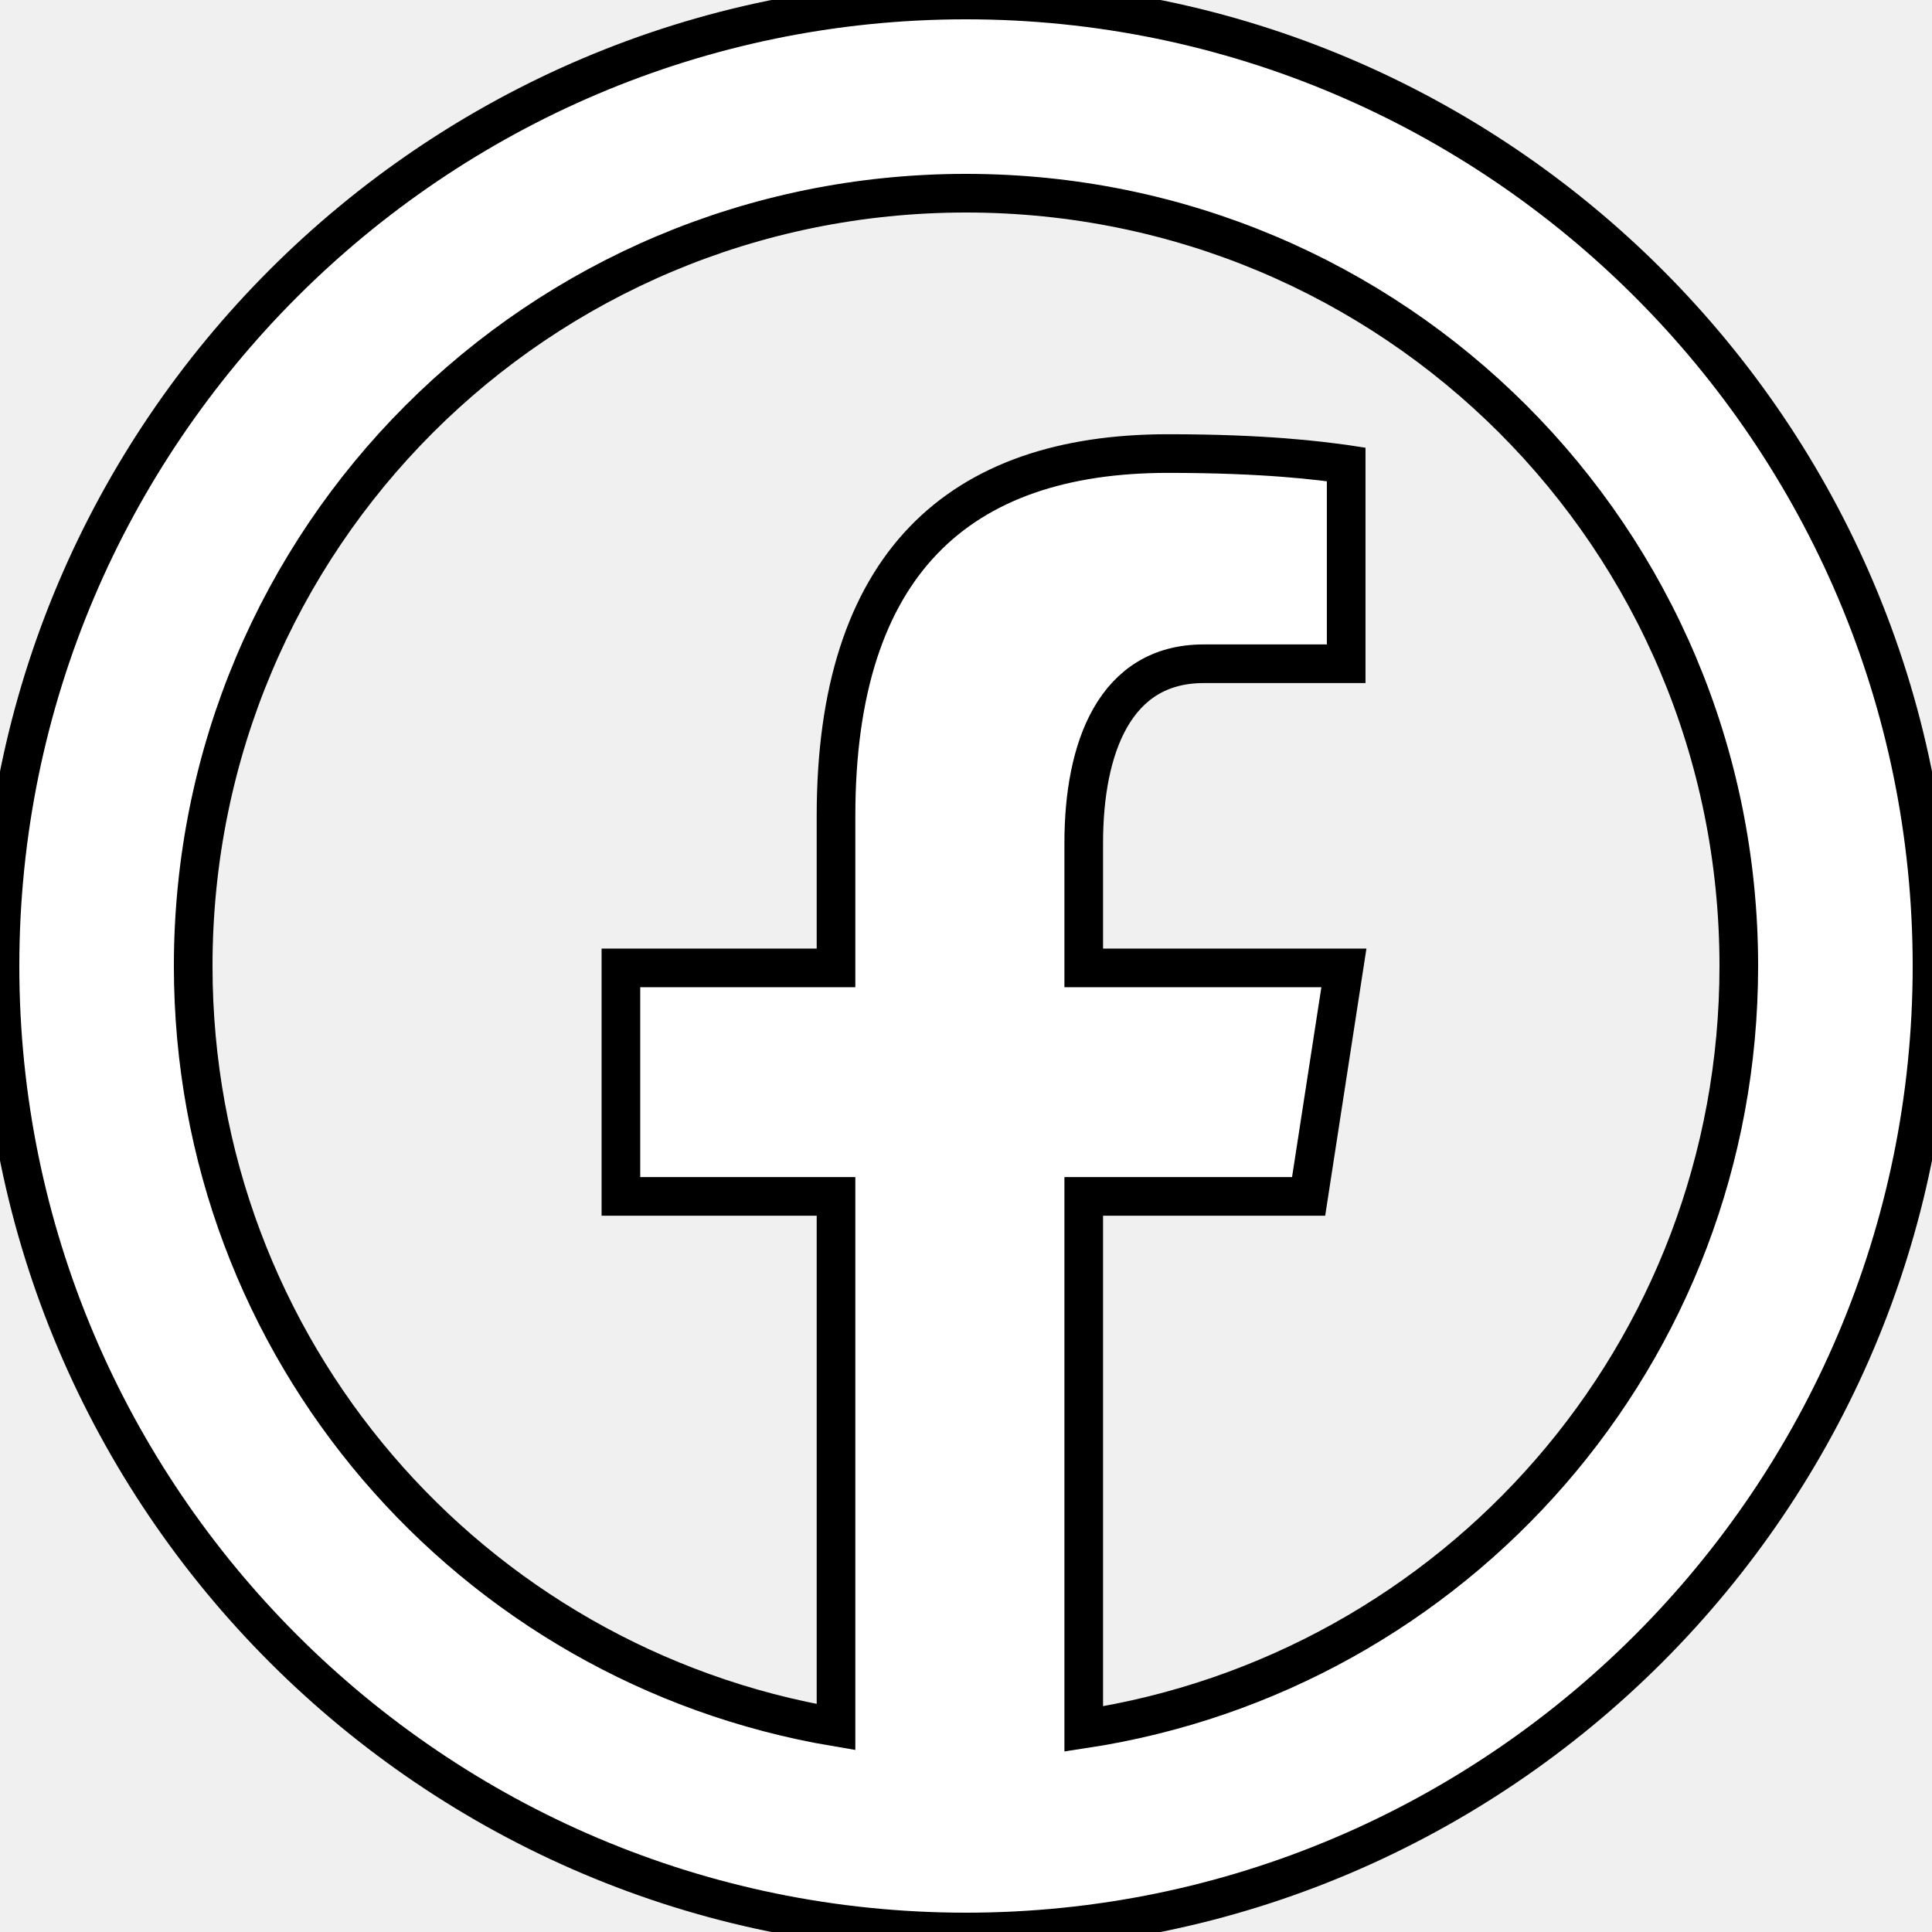
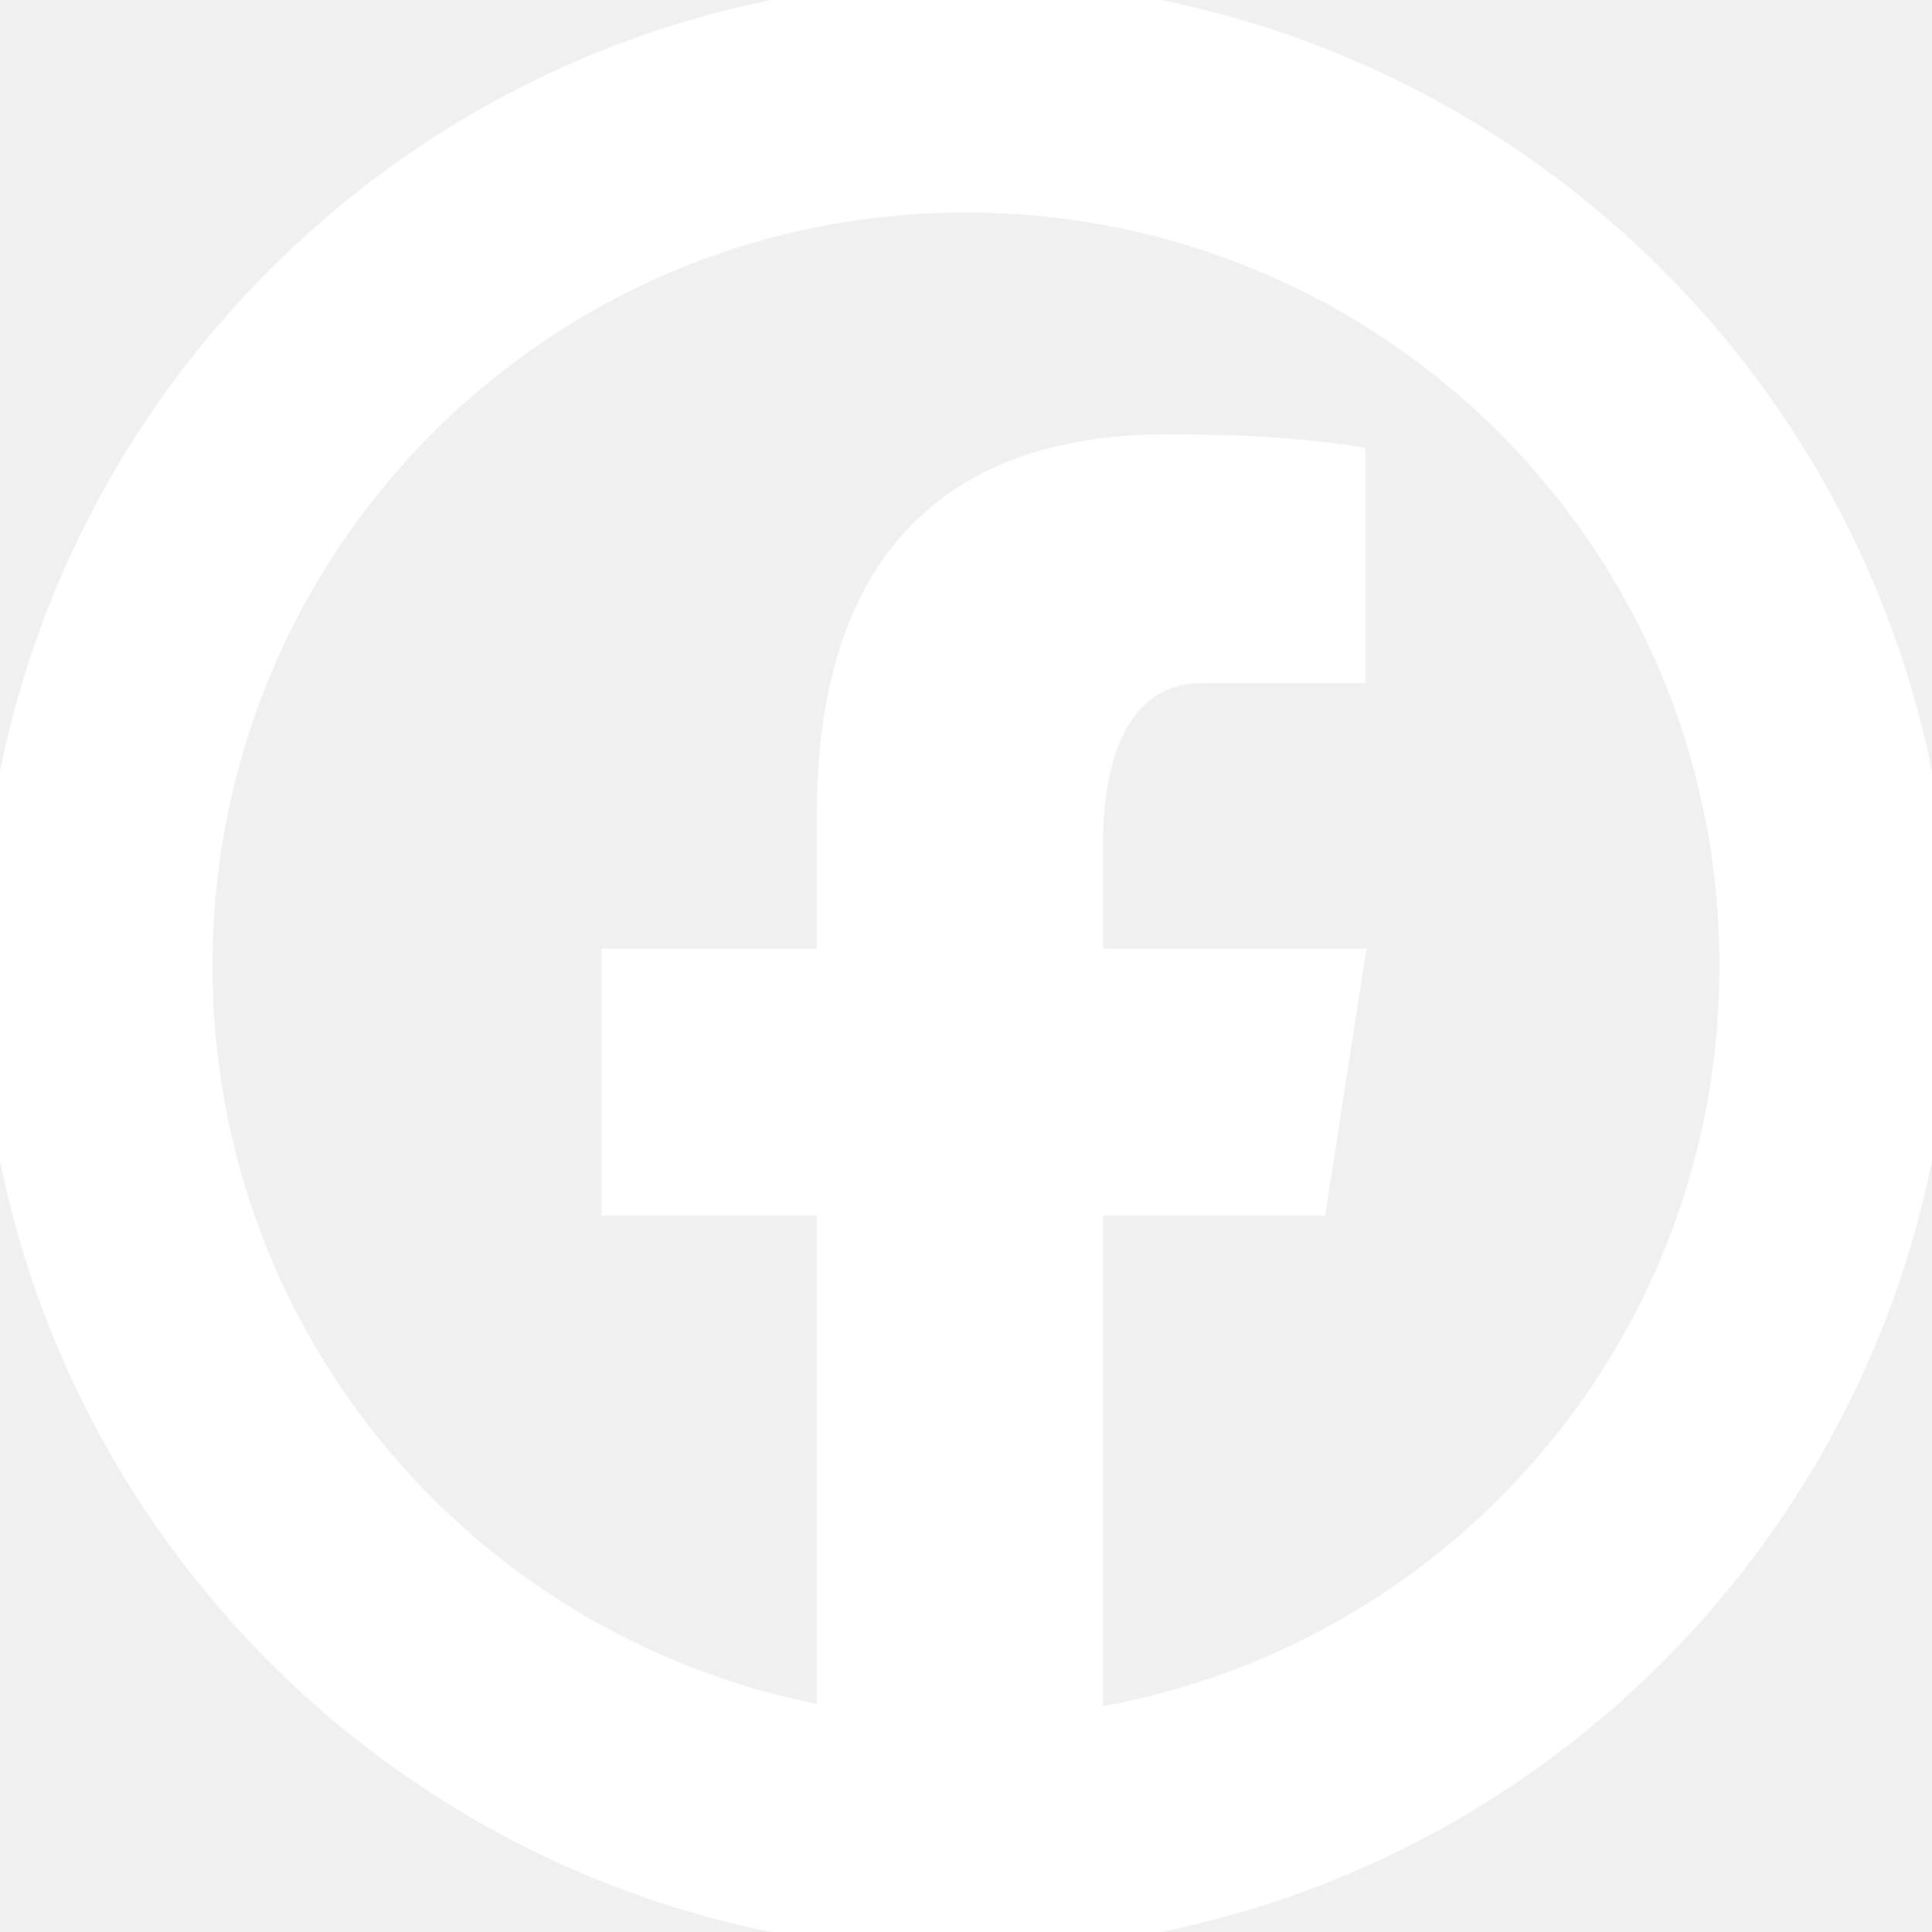
- <svg xmlns="http://www.w3.org/2000/svg" width="50" height="50" viewBox="0 0 50 50" fill="none">
+ <svg xmlns="http://www.w3.org/2000/svg" width="50" height="50" viewBox="0 0 50 50" fill="white">
  <path d="M25 0C11.223 0 0 11.223 0 25C0 38.778 11.223 50 25 50C38.778 50 50 38.778 50 25C50 11.223 38.778 0 25 0ZM25 5C36.075 5 45 13.925 45 25C45 35.036 37.663 43.282 28.047 44.746V30.962H33.867L34.78 25.049H28.047V21.816C28.047 19.359 28.848 17.178 31.148 17.178H34.839V12.017L34.806 12.012C34.143 11.923 32.774 11.738 30.225 11.738C24.81 11.738 21.636 14.598 21.636 21.113V25.049H16.069V30.962H21.636V44.697C12.176 43.102 5 34.926 5 25C5 13.925 13.925 5 25 5Z" fill="white" />
-   <path d="M25 0C11.223 0 0 11.223 0 25C0 38.778 11.223 50 25 50C38.778 50 50 38.778 50 25C50 11.223 38.778 0 25 0ZM25 5C36.075 5 45 13.925 45 25C45 35.036 37.663 43.282 28.047 44.746V30.962H33.867L34.78 25.049H28.047V21.816C28.047 19.359 28.848 17.178 31.148 17.178H34.839V12.017L34.806 12.012C34.143 11.923 32.774 11.738 30.225 11.738C24.81 11.738 21.636 14.598 21.636 21.113V25.049H16.069V30.962H21.636V44.697C12.176 43.102 5 34.926 5 25C5 13.925 13.925 5 25 5Z" stroke="black" />
+   <path d="M25 0C11.223 0 0 11.223 0 25C0 38.778 11.223 50 25 50C38.778 50 50 38.778 50 25C50 11.223 38.778 0 25 0ZM25 5C36.075 5 45 13.925 45 25C45 35.036 37.663 43.282 28.047 44.746V30.962H33.867L34.78 25.049H28.047V21.816C28.047 19.359 28.848 17.178 31.148 17.178H34.839V12.017L34.806 12.012C34.143 11.923 32.774 11.738 30.225 11.738C24.81 11.738 21.636 14.598 21.636 21.113V25.049H16.069V30.962H21.636V44.697C12.176 43.102 5 34.926 5 25C5 13.925 13.925 5 25 5Z" stroke="white" />
</svg>
